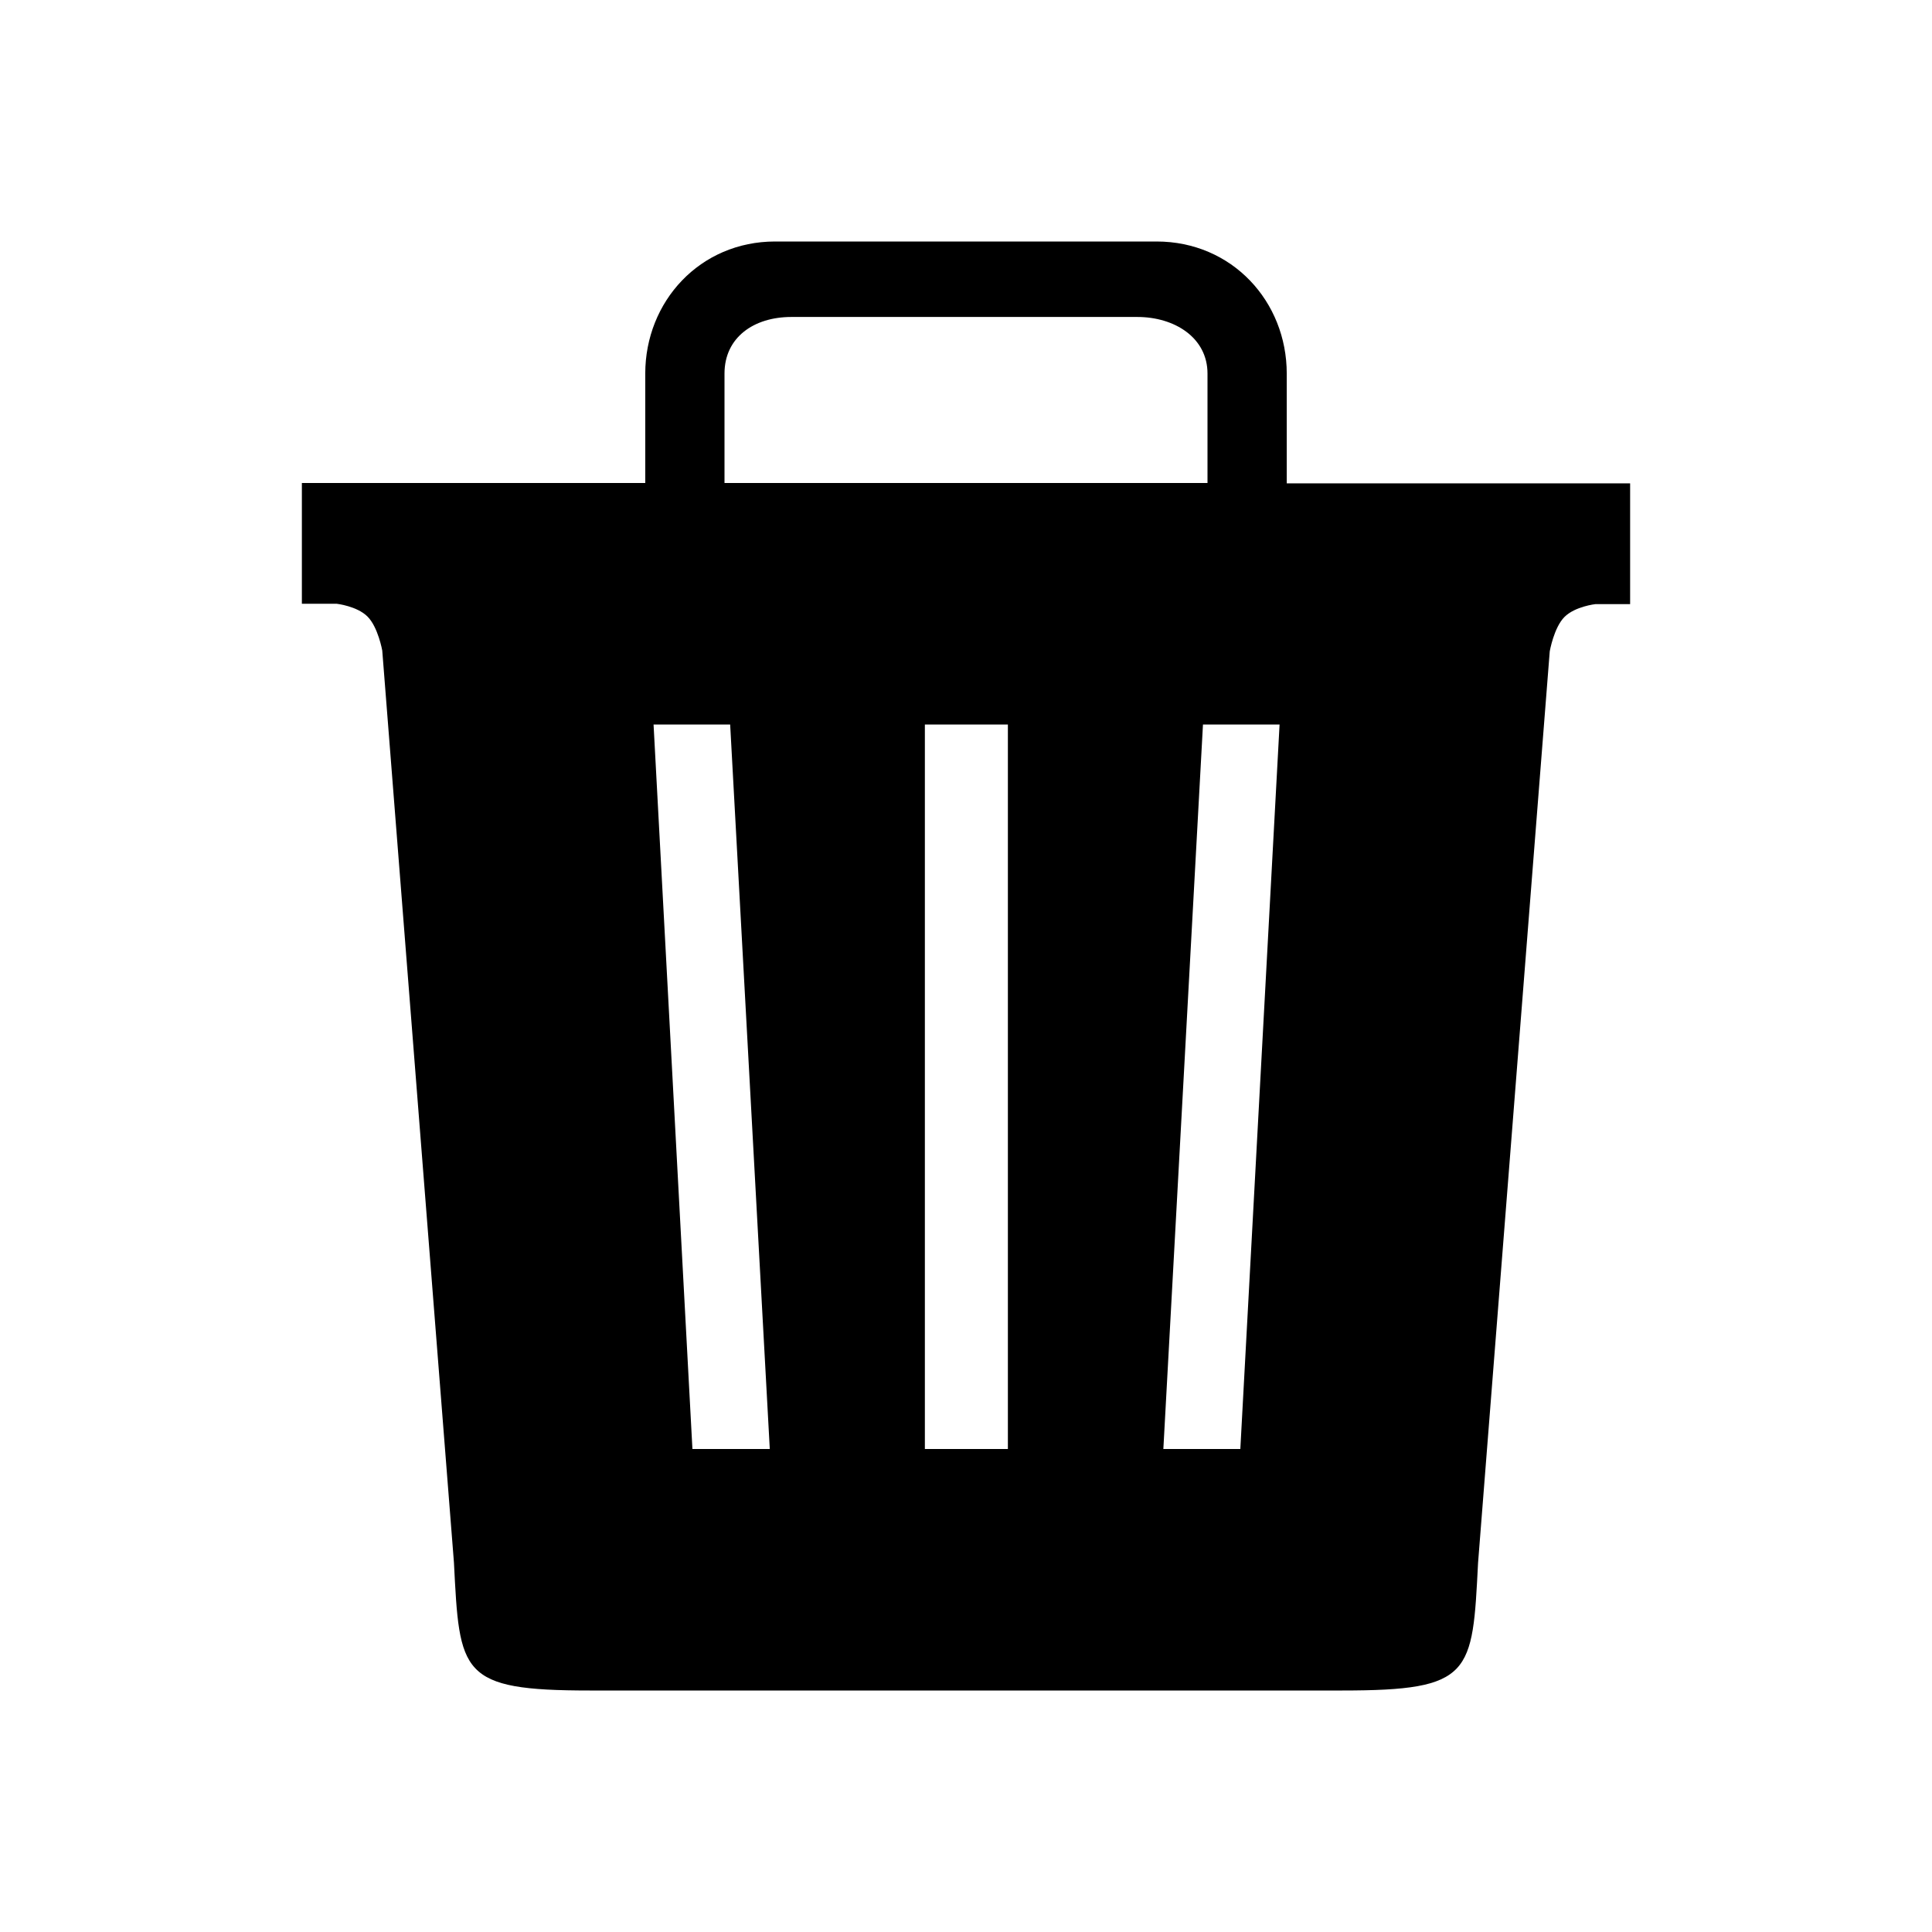
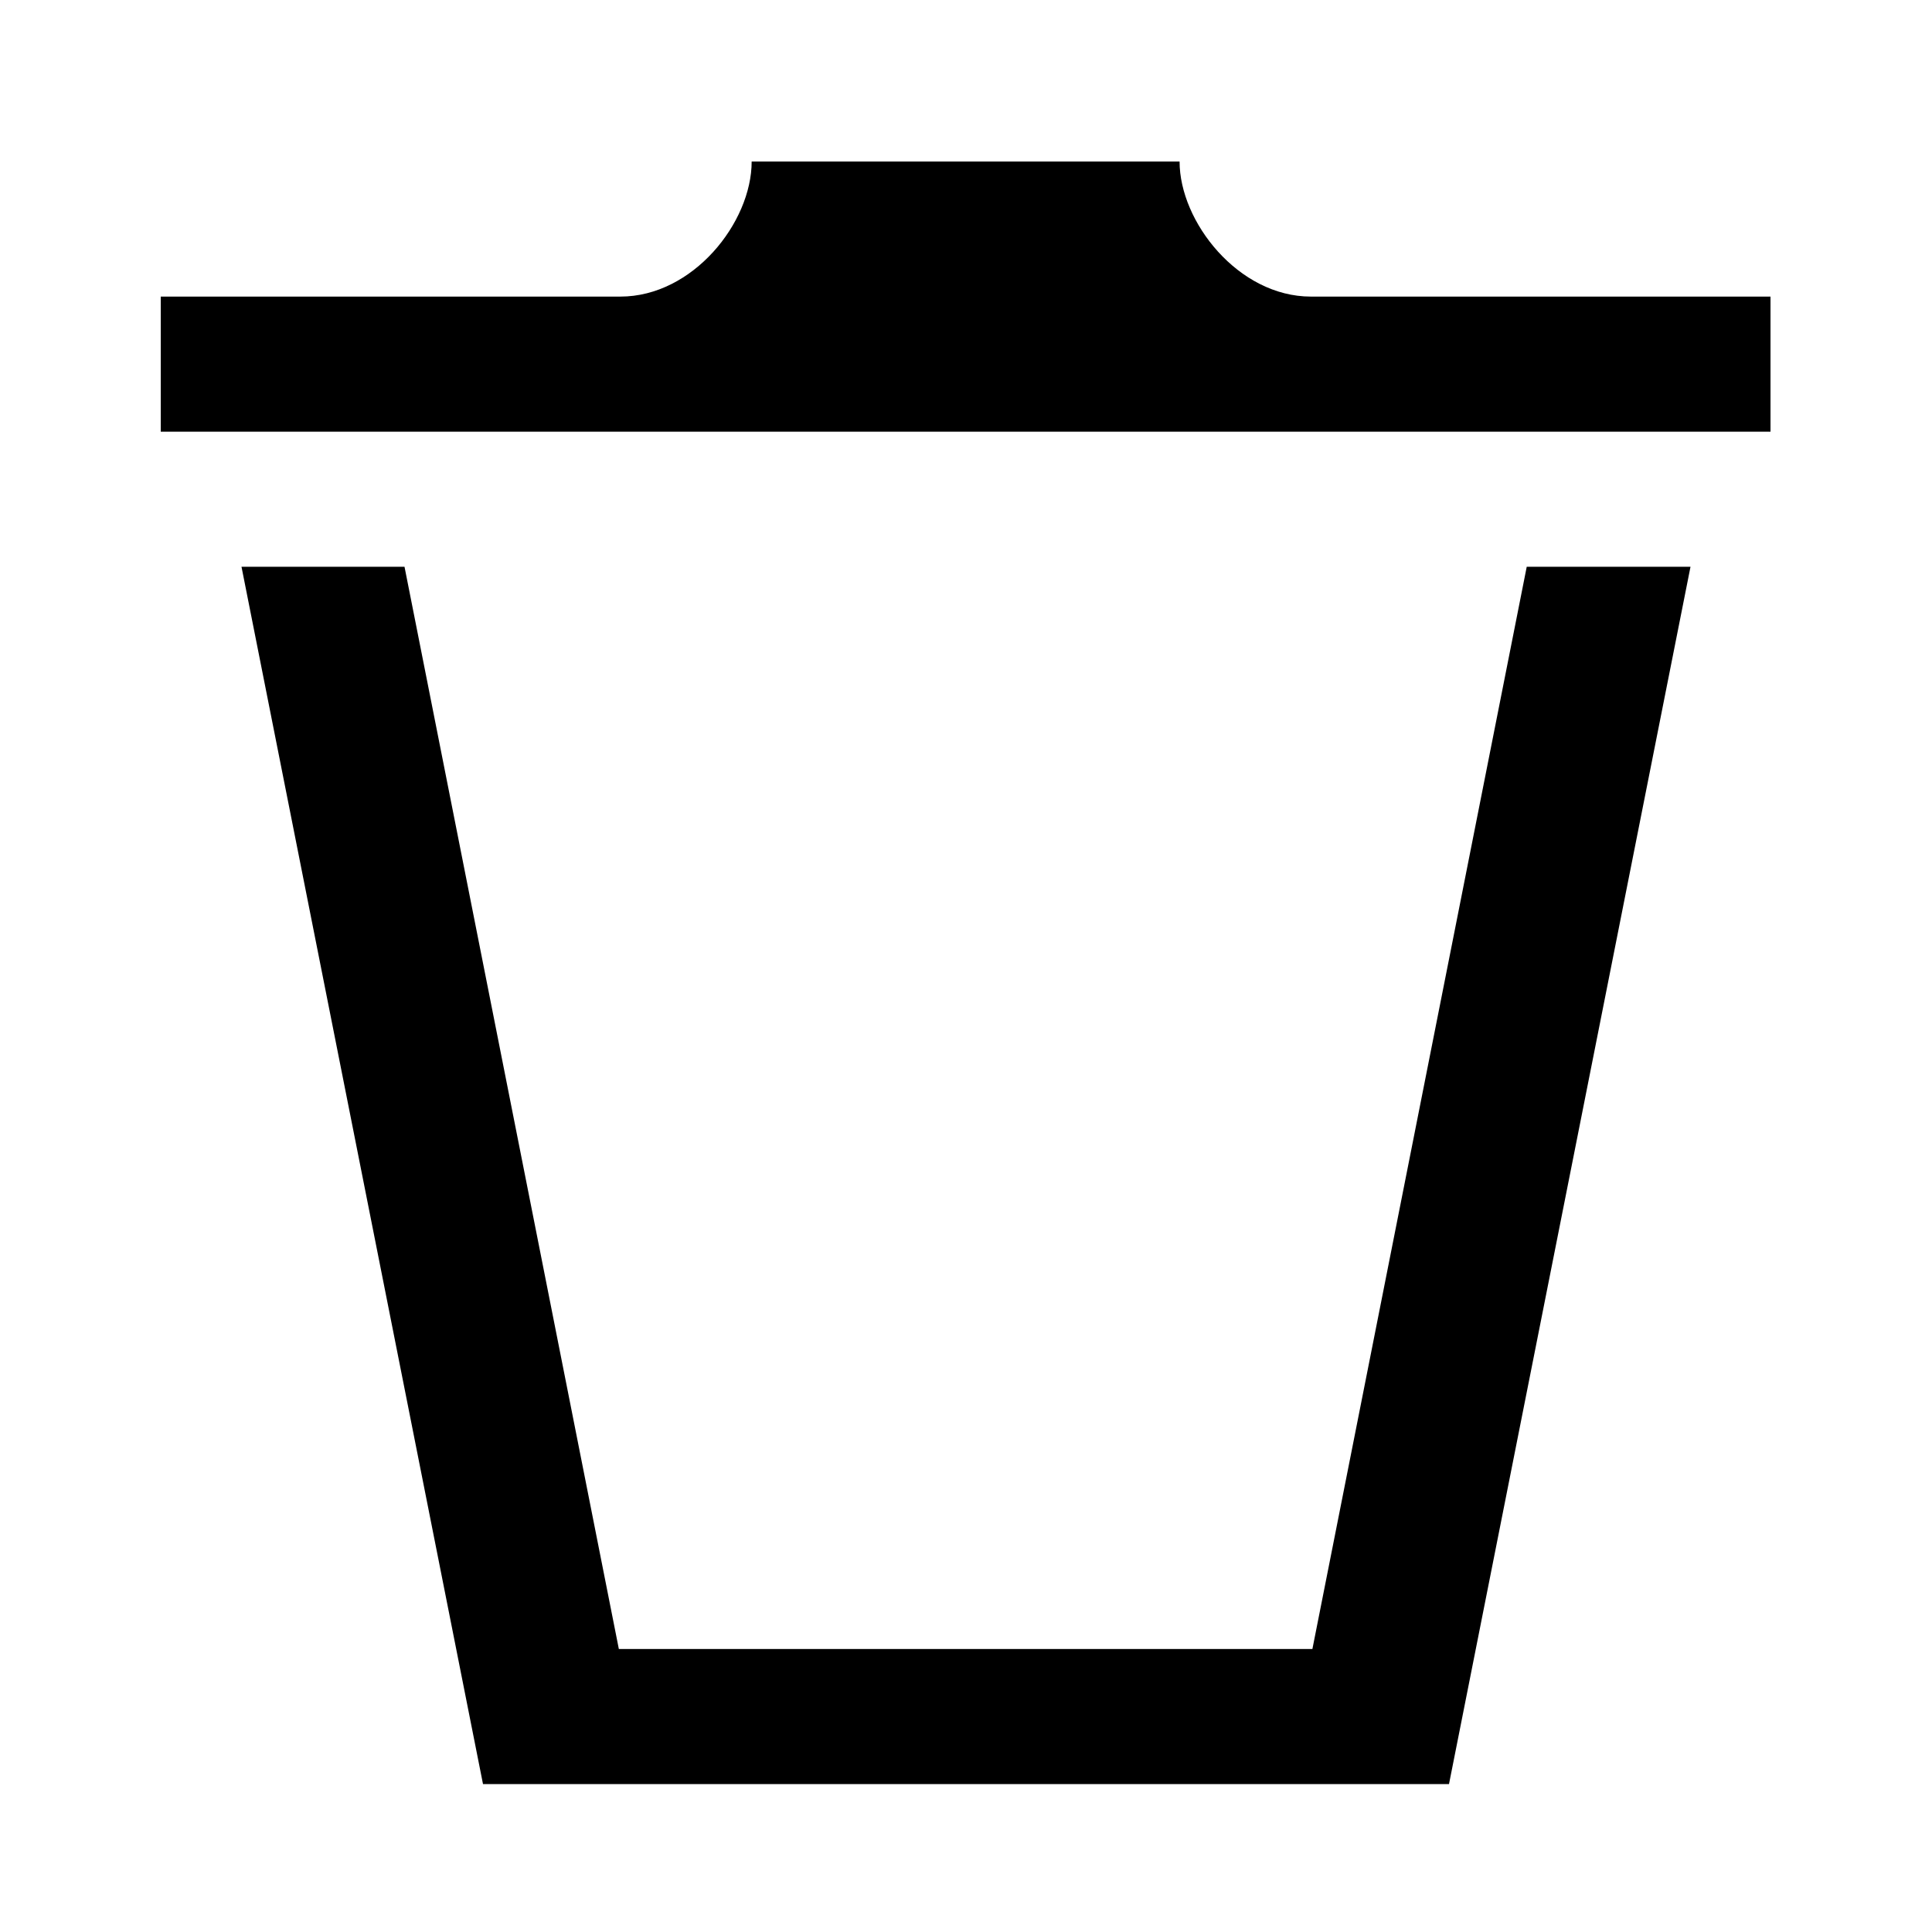
- <svg xmlns="http://www.w3.org/2000/svg" version="1.1" id="Layer_1" x="0px" y="0px" width="512px" height="512px" viewBox="0 0 512 512" style="enable-background:new 0 0 512 512;" xml:space="preserve">
-   <path style="fill:#000000" d="M341,128V99c0-19.1-14.5-35-34.5-35H205.4C185.5,64,171,79.9,171,99v29H80v32h9.2c0,0,5.4,0.6,8.2,3.4c2.8,2.8,3.9,9,3.9,9  l19,241.7c1.5,29.4,1.5,33.9,36,33.9h199.4c34.5,0,34.5-4.4,36-33.8l19-241.6c0,0,1.1-6.3,3.9-9.1c2.8-2.8,8.2-3.4,8.2-3.4h9.2v-32  h-91V128z M192,99c0-9.6,7.8-15,17.7-15h91.7c9.9,0,18.6,5.5,18.6,15v29H192V99z M183.5,384l-10.3-192h20.3L204,384H183.5z   M267.1,384h-22V192h22V384z M328.7,384h-20.4l10.5-192h20.3L328.7,384z" />
+ <svg xmlns="http://www.w3.org/2000/svg" version="1.1" id="图层_1" viewBox="0 0 256 256">
+   <path fill="none" d="M0 0h24v24H0z" />
+   <path d="M224,75.1l-32,161.3H64L32,75.1h21.6l28.4,143.4h91.9l28.4-143.4H224z M173.7,39.3c-9.6,0-17.4-9.9-17.4-17.9H99.6 c0,8.1-7.8,17.9-17.4,17.9H21.3v17.9h213.3V39.3H173.7z" fill="#000" />
</svg>
